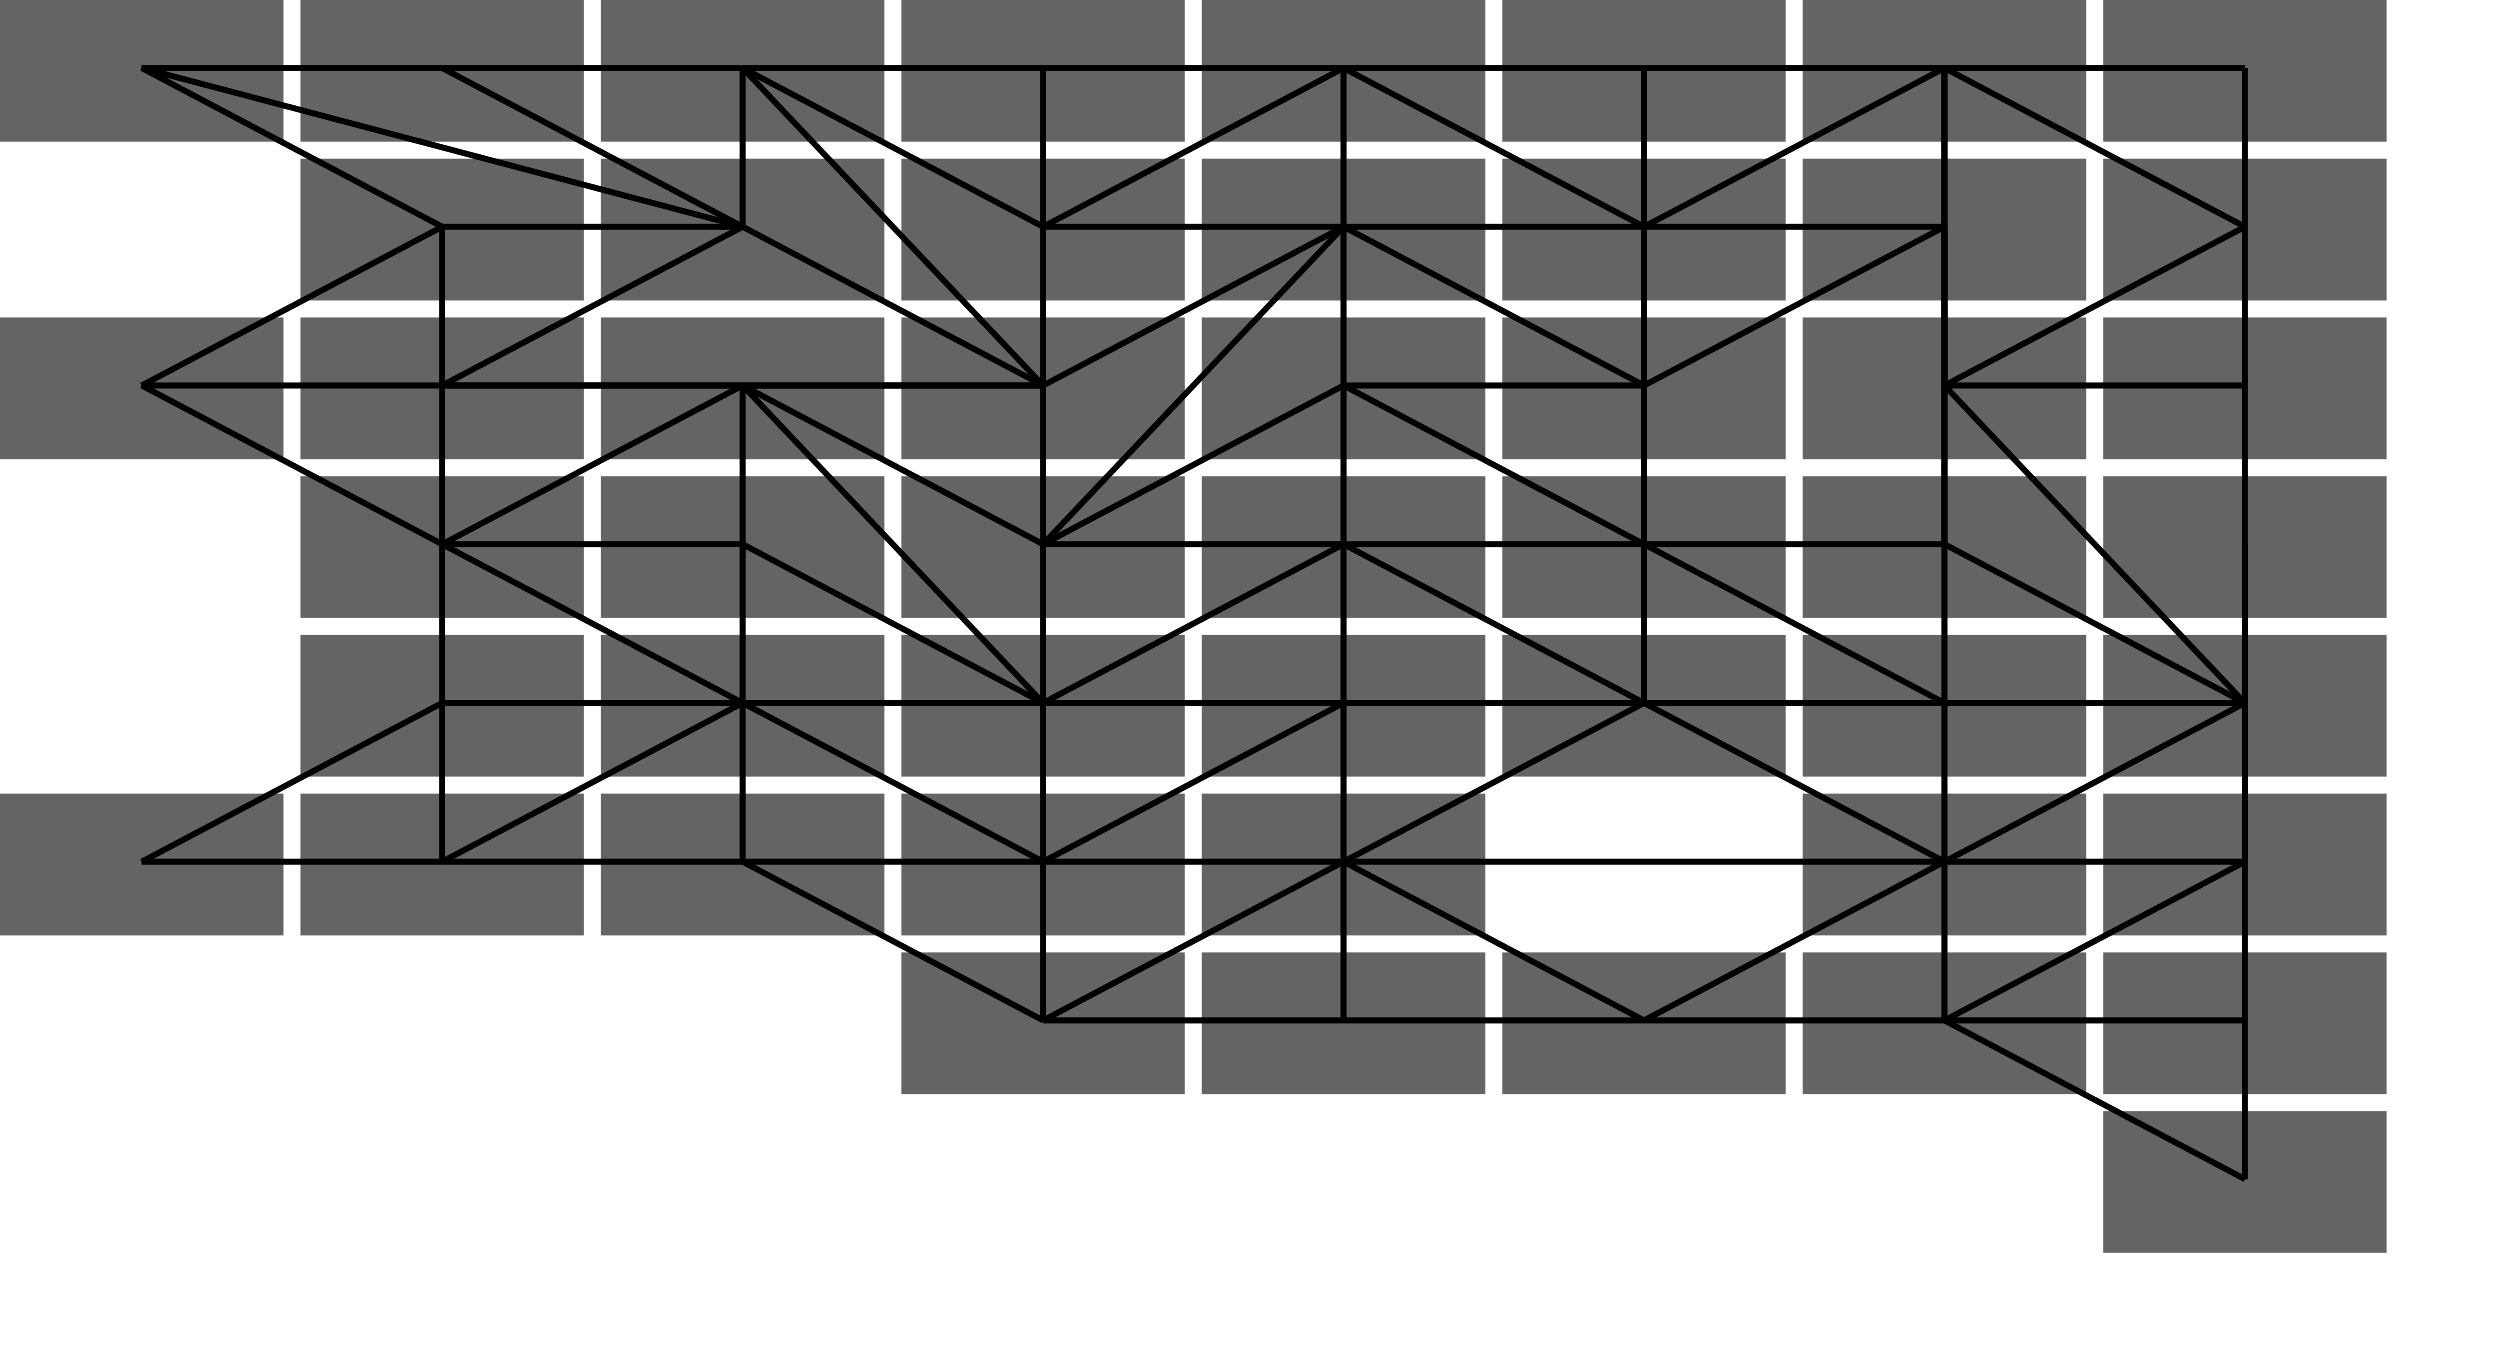
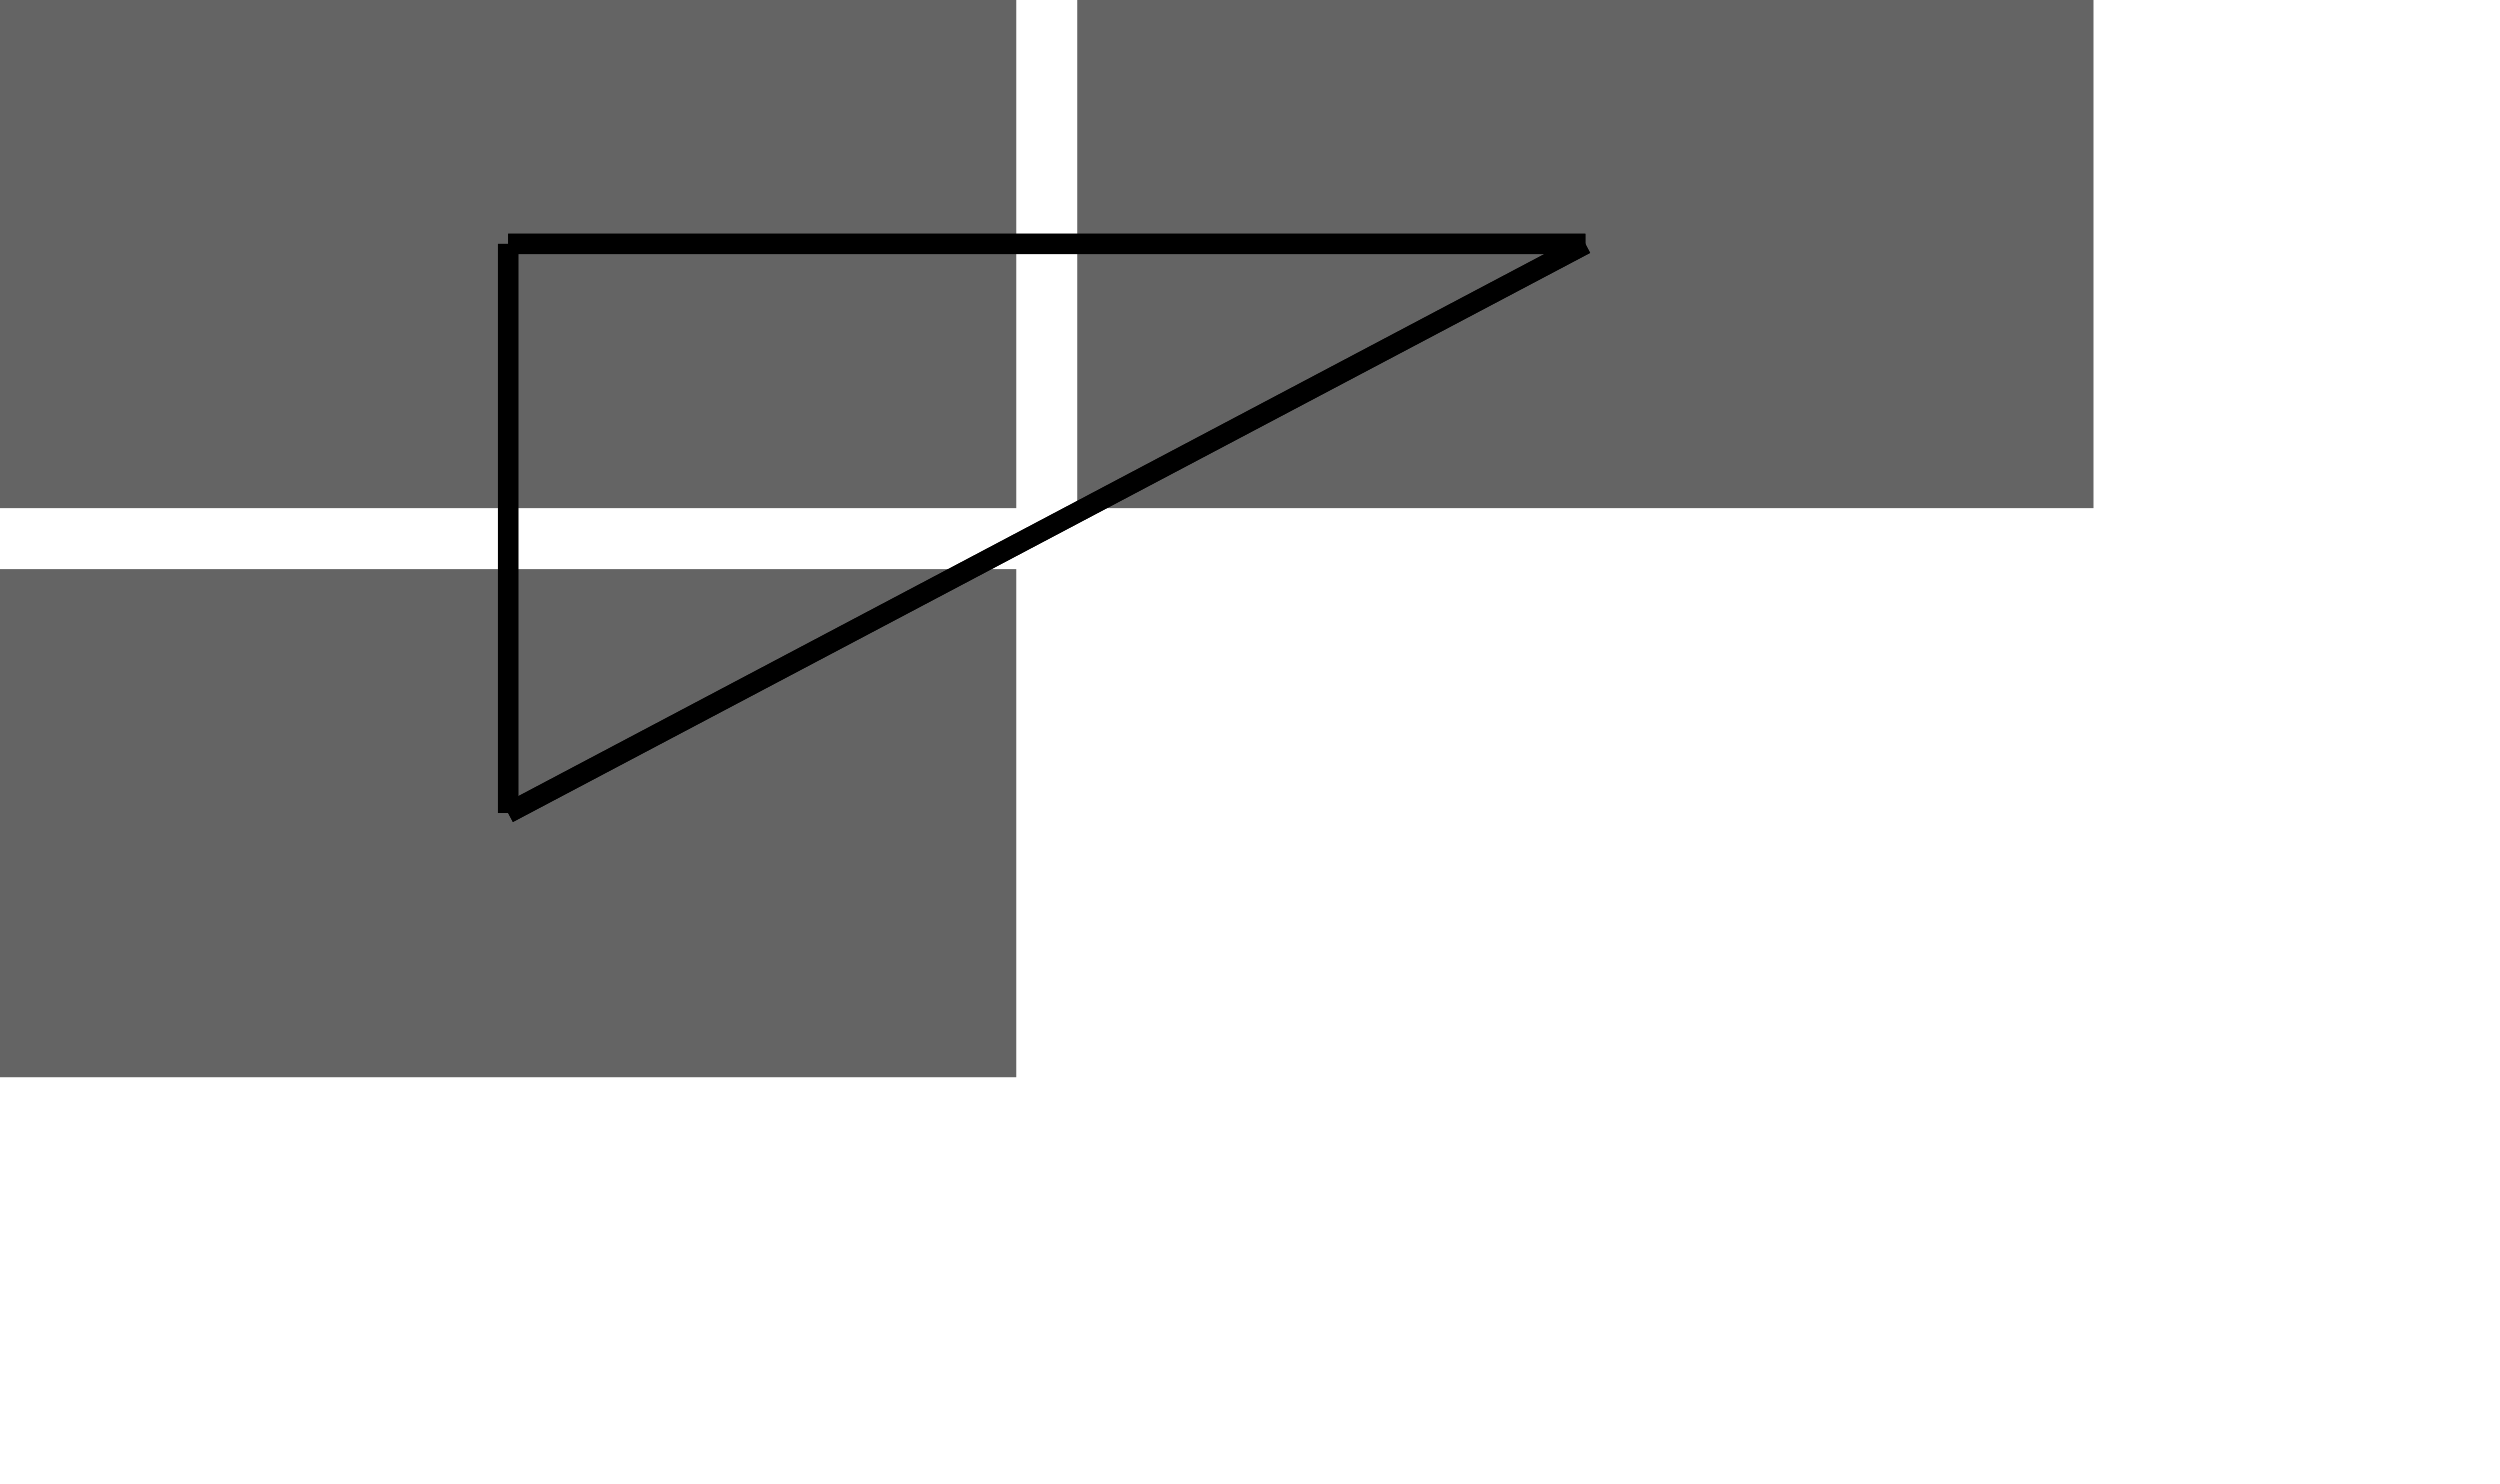
- <svg xmlns="http://www.w3.org/2000/svg" width="441" height="241">
-   <rect x="0" y="0" width="441" height="241" fill="rgb(255,255,255)" />
+ <svg xmlns="http://www.w3.org/2000/svg" width="123" height="73">
+   <rect x="0" y="0" width="123" height="73" fill="rgb(255,255,255)" />
  <rect x="0" y="0" width="50" height="25" fill="rgba(100,100,100,1)" />
-   <rect x="0" y="56" width="50" height="25" fill="rgba(100,100,100,1)" />
-   <rect x="0" y="140" width="50" height="25" fill="rgba(100,100,100,1)" />
+   <rect x="0" y="28" width="50" height="25" fill="rgba(100,100,100,1)" />
  <rect x="53" y="0" width="50" height="25" fill="rgba(100,100,100,1)" />
-   <rect x="53" y="28" width="50" height="25" fill="rgba(100,100,100,1)" />
-   <rect x="53" y="56" width="50" height="25" fill="rgba(100,100,100,1)" />
-   <rect x="53" y="84" width="50" height="25" fill="rgba(100,100,100,1)" />
-   <rect x="53" y="112" width="50" height="25" fill="rgba(100,100,100,1)" />
-   <rect x="53" y="140" width="50" height="25" fill="rgba(100,100,100,1)" />
-   <rect x="106" y="0" width="50" height="25" fill="rgba(100,100,100,1)" />
-   <rect x="106" y="28" width="50" height="25" fill="rgba(100,100,100,1)" />
-   <rect x="106" y="56" width="50" height="25" fill="rgba(100,100,100,1)" />
-   <rect x="106" y="84" width="50" height="25" fill="rgba(100,100,100,1)" />
-   <rect x="106" y="112" width="50" height="25" fill="rgba(100,100,100,1)" />
-   <rect x="106" y="140" width="50" height="25" fill="rgba(100,100,100,1)" />
-   <rect x="159" y="0" width="50" height="25" fill="rgba(100,100,100,1)" />
-   <rect x="159" y="28" width="50" height="25" fill="rgba(100,100,100,1)" />
-   <rect x="159" y="56" width="50" height="25" fill="rgba(100,100,100,1)" />
-   <rect x="159" y="84" width="50" height="25" fill="rgba(100,100,100,1)" />
-   <rect x="159" y="112" width="50" height="25" fill="rgba(100,100,100,1)" />
-   <rect x="159" y="140" width="50" height="25" fill="rgba(100,100,100,1)" />
-   <rect x="159" y="168" width="50" height="25" fill="rgba(100,100,100,1)" />
-   <rect x="212" y="0" width="50" height="25" fill="rgba(100,100,100,1)" />
-   <rect x="212" y="28" width="50" height="25" fill="rgba(100,100,100,1)" />
-   <rect x="212" y="56" width="50" height="25" fill="rgba(100,100,100,1)" />
-   <rect x="212" y="84" width="50" height="25" fill="rgba(100,100,100,1)" />
-   <rect x="212" y="112" width="50" height="25" fill="rgba(100,100,100,1)" />
-   <rect x="212" y="140" width="50" height="25" fill="rgba(100,100,100,1)" />
-   <rect x="212" y="168" width="50" height="25" fill="rgba(100,100,100,1)" />
-   <rect x="265" y="0" width="50" height="25" fill="rgba(100,100,100,1)" />
-   <rect x="265" y="28" width="50" height="25" fill="rgba(100,100,100,1)" />
-   <rect x="265" y="56" width="50" height="25" fill="rgba(100,100,100,1)" />
-   <rect x="265" y="84" width="50" height="25" fill="rgba(100,100,100,1)" />
-   <rect x="265" y="112" width="50" height="25" fill="rgba(100,100,100,1)" />
-   <rect x="265" y="168" width="50" height="25" fill="rgba(100,100,100,1)" />
-   <rect x="318" y="0" width="50" height="25" fill="rgba(100,100,100,1)" />
-   <rect x="318" y="28" width="50" height="25" fill="rgba(100,100,100,1)" />
-   <rect x="318" y="56" width="50" height="25" fill="rgba(100,100,100,1)" />
-   <rect x="318" y="84" width="50" height="25" fill="rgba(100,100,100,1)" />
-   <rect x="318" y="112" width="50" height="25" fill="rgba(100,100,100,1)" />
-   <rect x="318" y="140" width="50" height="25" fill="rgba(100,100,100,1)" />
-   <rect x="318" y="168" width="50" height="25" fill="rgba(100,100,100,1)" />
-   <rect x="371" y="0" width="50" height="25" fill="rgba(100,100,100,1)" />
-   <rect x="371" y="28" width="50" height="25" fill="rgba(100,100,100,1)" />
-   <rect x="371" y="56" width="50" height="25" fill="rgba(100,100,100,1)" />
-   <rect x="371" y="84" width="50" height="25" fill="rgba(100,100,100,1)" />
-   <rect x="371" y="112" width="50" height="25" fill="rgba(100,100,100,1)" />
-   <rect x="371" y="140" width="50" height="25" fill="rgba(100,100,100,1)" />
-   <rect x="371" y="168" width="50" height="25" fill="rgba(100,100,100,1)" />
-   <rect x="371" y="196" width="50" height="25" fill="rgba(100,100,100,1)" />
-   <line x1="184" y1="180" x2="237" y2="180" stroke="black" stroke-width="1" />
-   <line x1="184" y1="180" x2="237" y2="152" stroke="black" stroke-width="1" />
-   <line x1="184" y1="180" x2="184" y2="152" stroke="black" stroke-width="1" />
-   <line x1="184" y1="180" x2="131" y2="152" stroke="black" stroke-width="1" />
-   <line x1="237" y1="180" x2="184" y2="180" stroke="black" stroke-width="1" />
-   <line x1="237" y1="180" x2="237" y2="152" stroke="black" stroke-width="1" />
-   <line x1="237" y1="180" x2="290" y2="180" stroke="black" stroke-width="1" />
-   <line x1="237" y1="152" x2="184" y2="180" stroke="black" stroke-width="1" />
-   <line x1="237" y1="152" x2="237" y2="180" stroke="black" stroke-width="1" />
-   <line x1="237" y1="152" x2="184" y2="152" stroke="black" stroke-width="1" />
-   <line x1="237" y1="152" x2="237" y2="124" stroke="black" stroke-width="1" />
-   <line x1="237" y1="152" x2="290" y2="180" stroke="black" stroke-width="1" />
-   <line x1="237" y1="152" x2="343" y2="152" stroke="black" stroke-width="1" />
-   <line x1="237" y1="152" x2="290" y2="124" stroke="black" stroke-width="1" />
-   <line x1="184" y1="152" x2="184" y2="180" stroke="black" stroke-width="1" />
-   <line x1="184" y1="152" x2="237" y2="152" stroke="black" stroke-width="1" />
-   <line x1="184" y1="152" x2="184" y2="124" stroke="black" stroke-width="1" />
-   <line x1="184" y1="152" x2="237" y2="124" stroke="black" stroke-width="1" />
-   <line x1="184" y1="152" x2="131" y2="124" stroke="black" stroke-width="1" />
-   <line x1="184" y1="152" x2="131" y2="152" stroke="black" stroke-width="1" />
-   <line x1="184" y1="124" x2="184" y2="152" stroke="black" stroke-width="1" />
-   <line x1="184" y1="124" x2="237" y2="124" stroke="black" stroke-width="1" />
-   <line x1="184" y1="124" x2="131" y2="96" stroke="black" stroke-width="1" />
-   <line x1="184" y1="124" x2="131" y2="124" stroke="black" stroke-width="1" />
-   <line x1="184" y1="124" x2="131" y2="68" stroke="black" stroke-width="1" />
-   <line x1="184" y1="124" x2="184" y2="96" stroke="black" stroke-width="1" />
-   <line x1="184" y1="124" x2="237" y2="96" stroke="black" stroke-width="1" />
-   <line x1="237" y1="124" x2="237" y2="152" stroke="black" stroke-width="1" />
-   <line x1="237" y1="124" x2="184" y2="152" stroke="black" stroke-width="1" />
-   <line x1="237" y1="124" x2="184" y2="124" stroke="black" stroke-width="1" />
-   <line x1="237" y1="124" x2="290" y2="124" stroke="black" stroke-width="1" />
-   <line x1="237" y1="124" x2="237" y2="96" stroke="black" stroke-width="1" />
-   <line x1="78" y1="124" x2="131" y2="124" stroke="black" stroke-width="1" />
-   <line x1="78" y1="124" x2="78" y2="152" stroke="black" stroke-width="1" />
-   <line x1="78" y1="124" x2="25" y2="152" stroke="black" stroke-width="1" />
-   <line x1="78" y1="124" x2="78" y2="96" stroke="black" stroke-width="1" />
-   <line x1="131" y1="96" x2="184" y2="124" stroke="black" stroke-width="1" />
-   <line x1="131" y1="96" x2="131" y2="124" stroke="black" stroke-width="1" />
-   <line x1="131" y1="96" x2="131" y2="68" stroke="black" stroke-width="1" />
-   <line x1="131" y1="96" x2="78" y2="96" stroke="black" stroke-width="1" />
-   <line x1="131" y1="124" x2="184" y2="152" stroke="black" stroke-width="1" />
-   <line x1="131" y1="124" x2="184" y2="124" stroke="black" stroke-width="1" />
-   <line x1="131" y1="124" x2="78" y2="124" stroke="black" stroke-width="1" />
-   <line x1="131" y1="124" x2="131" y2="96" stroke="black" stroke-width="1" />
-   <line x1="131" y1="124" x2="131" y2="152" stroke="black" stroke-width="1" />
-   <line x1="131" y1="124" x2="78" y2="152" stroke="black" stroke-width="1" />
-   <line x1="131" y1="124" x2="78" y2="96" stroke="black" stroke-width="1" />
-   <line x1="131" y1="152" x2="184" y2="180" stroke="black" stroke-width="1" />
-   <line x1="131" y1="152" x2="184" y2="152" stroke="black" stroke-width="1" />
-   <line x1="131" y1="152" x2="131" y2="124" stroke="black" stroke-width="1" />
-   <line x1="131" y1="152" x2="78" y2="152" stroke="black" stroke-width="1" />
-   <line x1="78" y1="152" x2="78" y2="124" stroke="black" stroke-width="1" />
-   <line x1="78" y1="152" x2="131" y2="124" stroke="black" stroke-width="1" />
-   <line x1="78" y1="152" x2="131" y2="152" stroke="black" stroke-width="1" />
-   <line x1="78" y1="152" x2="25" y2="152" stroke="black" stroke-width="1" />
-   <line x1="25" y1="152" x2="78" y2="124" stroke="black" stroke-width="1" />
-   <line x1="25" y1="152" x2="78" y2="152" stroke="black" stroke-width="1" />
-   <line x1="131" y1="68" x2="184" y2="124" stroke="black" stroke-width="1" />
-   <line x1="131" y1="68" x2="131" y2="96" stroke="black" stroke-width="1" />
-   <line x1="131" y1="68" x2="184" y2="68" stroke="black" stroke-width="1" />
-   <line x1="131" y1="68" x2="184" y2="96" stroke="black" stroke-width="1" />
-   <line x1="131" y1="68" x2="78" y2="96" stroke="black" stroke-width="1" />
-   <line x1="131" y1="68" x2="78" y2="68" stroke="black" stroke-width="1" />
-   <line x1="184" y1="68" x2="131" y2="68" stroke="black" stroke-width="1" />
-   <line x1="184" y1="68" x2="184" y2="96" stroke="black" stroke-width="1" />
-   <line x1="184" y1="68" x2="131" y2="12" stroke="black" stroke-width="1" />
-   <line x1="184" y1="68" x2="184" y2="40" stroke="black" stroke-width="1" />
-   <line x1="184" y1="68" x2="78" y2="68" stroke="black" stroke-width="1" />
-   <line x1="184" y1="68" x2="131" y2="40" stroke="black" stroke-width="1" />
-   <line x1="184" y1="68" x2="237" y2="40" stroke="black" stroke-width="1" />
-   <line x1="184" y1="96" x2="184" y2="124" stroke="black" stroke-width="1" />
-   <line x1="184" y1="96" x2="131" y2="68" stroke="black" stroke-width="1" />
-   <line x1="184" y1="96" x2="184" y2="68" stroke="black" stroke-width="1" />
-   <line x1="184" y1="96" x2="237" y2="40" stroke="black" stroke-width="1" />
-   <line x1="184" y1="96" x2="237" y2="68" stroke="black" stroke-width="1" />
-   <line x1="184" y1="96" x2="237" y2="96" stroke="black" stroke-width="1" />
-   <line x1="184" y1="12" x2="131" y2="12" stroke="black" stroke-width="1" />
-   <line x1="184" y1="12" x2="184" y2="40" stroke="black" stroke-width="1" />
-   <line x1="184" y1="12" x2="237" y2="12" stroke="black" stroke-width="1" />
-   <line x1="131" y1="12" x2="184" y2="68" stroke="black" stroke-width="1" />
-   <line x1="131" y1="12" x2="184" y2="12" stroke="black" stroke-width="1" />
-   <line x1="131" y1="12" x2="184" y2="40" stroke="black" stroke-width="1" />
-   <line x1="131" y1="12" x2="131" y2="40" stroke="black" stroke-width="1" />
-   <line x1="131" y1="12" x2="78" y2="12" stroke="black" stroke-width="1" />
-   <line x1="184" y1="40" x2="184" y2="68" stroke="black" stroke-width="1" />
-   <line x1="184" y1="40" x2="184" y2="12" stroke="black" stroke-width="1" />
-   <line x1="184" y1="40" x2="131" y2="12" stroke="black" stroke-width="1" />
-   <line x1="184" y1="40" x2="237" y2="40" stroke="black" stroke-width="1" />
-   <line x1="184" y1="40" x2="237" y2="12" stroke="black" stroke-width="1" />
-   <line x1="78" y1="96" x2="78" y2="124" stroke="black" stroke-width="1" />
-   <line x1="78" y1="96" x2="131" y2="96" stroke="black" stroke-width="1" />
-   <line x1="78" y1="96" x2="131" y2="124" stroke="black" stroke-width="1" />
-   <line x1="78" y1="96" x2="131" y2="68" stroke="black" stroke-width="1" />
-   <line x1="78" y1="96" x2="78" y2="68" stroke="black" stroke-width="1" />
-   <line x1="78" y1="96" x2="25" y2="68" stroke="black" stroke-width="1" />
-   <line x1="78" y1="68" x2="131" y2="68" stroke="black" stroke-width="1" />
-   <line x1="78" y1="68" x2="184" y2="68" stroke="black" stroke-width="1" />
-   <line x1="78" y1="68" x2="78" y2="96" stroke="black" stroke-width="1" />
-   <line x1="78" y1="68" x2="25" y2="68" stroke="black" stroke-width="1" />
-   <line x1="78" y1="68" x2="131" y2="40" stroke="black" stroke-width="1" />
-   <line x1="78" y1="68" x2="78" y2="40" stroke="black" stroke-width="1" />
-   <line x1="25" y1="68" x2="78" y2="96" stroke="black" stroke-width="1" />
-   <line x1="25" y1="68" x2="78" y2="68" stroke="black" stroke-width="1" />
-   <line x1="25" y1="68" x2="78" y2="40" stroke="black" stroke-width="1" />
-   <line x1="131" y1="40" x2="184" y2="68" stroke="black" stroke-width="1" />
-   <line x1="131" y1="40" x2="131" y2="12" stroke="black" stroke-width="1" />
-   <line x1="131" y1="40" x2="78" y2="68" stroke="black" stroke-width="1" />
-   <line x1="131" y1="40" x2="78" y2="40" stroke="black" stroke-width="1" />
-   <line x1="131" y1="40" x2="78" y2="12" stroke="black" stroke-width="1" />
-   <line x1="131" y1="40" x2="25" y2="12" stroke="black" stroke-width="1" />
-   <line x1="78" y1="40" x2="78" y2="68" stroke="black" stroke-width="1" />
-   <line x1="78" y1="40" x2="25" y2="68" stroke="black" stroke-width="1" />
-   <line x1="78" y1="40" x2="131" y2="40" stroke="black" stroke-width="1" />
-   <line x1="78" y1="40" x2="25" y2="12" stroke="black" stroke-width="1" />
-   <line x1="78" y1="12" x2="131" y2="12" stroke="black" stroke-width="1" />
-   <line x1="78" y1="12" x2="131" y2="40" stroke="black" stroke-width="1" />
  <line x1="78" y1="12" x2="25" y2="12" stroke="black" stroke-width="1" />
-   <line x1="25" y1="12" x2="131" y2="40" stroke="black" stroke-width="1" />
-   <line x1="25" y1="12" x2="78" y2="40" stroke="black" stroke-width="1" />
+   <line x1="78" y1="12" x2="25" y2="40" stroke="black" stroke-width="1" />
  <line x1="25" y1="12" x2="78" y2="12" stroke="black" stroke-width="1" />
-   <line x1="290" y1="68" x2="237" y2="40" stroke="black" stroke-width="1" />
-   <line x1="290" y1="68" x2="237" y2="68" stroke="black" stroke-width="1" />
-   <line x1="290" y1="68" x2="290" y2="40" stroke="black" stroke-width="1" />
-   <line x1="290" y1="68" x2="343" y2="40" stroke="black" stroke-width="1" />
-   <line x1="290" y1="68" x2="290" y2="96" stroke="black" stroke-width="1" />
-   <line x1="237" y1="40" x2="184" y2="68" stroke="black" stroke-width="1" />
-   <line x1="237" y1="40" x2="184" y2="96" stroke="black" stroke-width="1" />
-   <line x1="237" y1="40" x2="184" y2="40" stroke="black" stroke-width="1" />
-   <line x1="237" y1="40" x2="290" y2="68" stroke="black" stroke-width="1" />
-   <line x1="237" y1="40" x2="237" y2="68" stroke="black" stroke-width="1" />
-   <line x1="237" y1="40" x2="237" y2="12" stroke="black" stroke-width="1" />
-   <line x1="237" y1="40" x2="290" y2="40" stroke="black" stroke-width="1" />
-   <line x1="237" y1="68" x2="184" y2="96" stroke="black" stroke-width="1" />
-   <line x1="237" y1="68" x2="290" y2="68" stroke="black" stroke-width="1" />
-   <line x1="237" y1="68" x2="237" y2="40" stroke="black" stroke-width="1" />
-   <line x1="237" y1="68" x2="237" y2="96" stroke="black" stroke-width="1" />
-   <line x1="237" y1="68" x2="290" y2="96" stroke="black" stroke-width="1" />
-   <line x1="237" y1="12" x2="184" y2="12" stroke="black" stroke-width="1" />
-   <line x1="237" y1="12" x2="184" y2="40" stroke="black" stroke-width="1" />
-   <line x1="237" y1="12" x2="237" y2="40" stroke="black" stroke-width="1" />
-   <line x1="237" y1="12" x2="290" y2="40" stroke="black" stroke-width="1" />
-   <line x1="237" y1="12" x2="290" y2="12" stroke="black" stroke-width="1" />
-   <line x1="290" y1="40" x2="290" y2="68" stroke="black" stroke-width="1" />
-   <line x1="290" y1="40" x2="237" y2="40" stroke="black" stroke-width="1" />
-   <line x1="290" y1="40" x2="237" y2="12" stroke="black" stroke-width="1" />
-   <line x1="290" y1="40" x2="290" y2="12" stroke="black" stroke-width="1" />
-   <line x1="290" y1="40" x2="343" y2="40" stroke="black" stroke-width="1" />
-   <line x1="290" y1="40" x2="343" y2="12" stroke="black" stroke-width="1" />
-   <line x1="290" y1="12" x2="237" y2="12" stroke="black" stroke-width="1" />
-   <line x1="290" y1="12" x2="290" y2="40" stroke="black" stroke-width="1" />
-   <line x1="290" y1="12" x2="343" y2="12" stroke="black" stroke-width="1" />
-   <line x1="396" y1="68" x2="343" y2="68" stroke="black" stroke-width="1" />
-   <line x1="396" y1="68" x2="396" y2="40" stroke="black" stroke-width="1" />
-   <line x1="396" y1="68" x2="396" y2="96" stroke="black" stroke-width="1" />
-   <line x1="343" y1="68" x2="396" y2="68" stroke="black" stroke-width="1" />
-   <line x1="343" y1="68" x2="343" y2="40" stroke="black" stroke-width="1" />
-   <line x1="343" y1="68" x2="343" y2="12" stroke="black" stroke-width="1" />
-   <line x1="343" y1="68" x2="396" y2="40" stroke="black" stroke-width="1" />
-   <line x1="343" y1="68" x2="343" y2="96" stroke="black" stroke-width="1" />
-   <line x1="343" y1="68" x2="396" y2="124" stroke="black" stroke-width="1" />
-   <line x1="343" y1="40" x2="290" y2="68" stroke="black" stroke-width="1" />
-   <line x1="343" y1="40" x2="290" y2="40" stroke="black" stroke-width="1" />
-   <line x1="343" y1="40" x2="343" y2="68" stroke="black" stroke-width="1" />
-   <line x1="343" y1="40" x2="343" y2="12" stroke="black" stroke-width="1" />
-   <line x1="343" y1="40" x2="343" y2="96" stroke="black" stroke-width="1" />
-   <line x1="396" y1="12" x2="343" y2="12" stroke="black" stroke-width="1" />
-   <line x1="396" y1="12" x2="396" y2="40" stroke="black" stroke-width="1" />
-   <line x1="343" y1="12" x2="290" y2="40" stroke="black" stroke-width="1" />
-   <line x1="343" y1="12" x2="290" y2="12" stroke="black" stroke-width="1" />
-   <line x1="343" y1="12" x2="343" y2="68" stroke="black" stroke-width="1" />
-   <line x1="343" y1="12" x2="343" y2="40" stroke="black" stroke-width="1" />
-   <line x1="343" y1="12" x2="396" y2="12" stroke="black" stroke-width="1" />
-   <line x1="343" y1="12" x2="396" y2="40" stroke="black" stroke-width="1" />
-   <line x1="396" y1="40" x2="396" y2="68" stroke="black" stroke-width="1" />
-   <line x1="396" y1="40" x2="343" y2="68" stroke="black" stroke-width="1" />
-   <line x1="396" y1="40" x2="396" y2="12" stroke="black" stroke-width="1" />
-   <line x1="396" y1="40" x2="343" y2="12" stroke="black" stroke-width="1" />
-   <line x1="290" y1="180" x2="237" y2="180" stroke="black" stroke-width="1" />
-   <line x1="290" y1="180" x2="237" y2="152" stroke="black" stroke-width="1" />
-   <line x1="290" y1="180" x2="343" y2="152" stroke="black" stroke-width="1" />
-   <line x1="290" y1="180" x2="343" y2="180" stroke="black" stroke-width="1" />
-   <line x1="343" y1="152" x2="237" y2="152" stroke="black" stroke-width="1" />
-   <line x1="343" y1="152" x2="290" y2="180" stroke="black" stroke-width="1" />
-   <line x1="343" y1="152" x2="343" y2="180" stroke="black" stroke-width="1" />
-   <line x1="343" y1="152" x2="396" y2="152" stroke="black" stroke-width="1" />
-   <line x1="343" y1="152" x2="396" y2="124" stroke="black" stroke-width="1" />
-   <line x1="343" y1="152" x2="343" y2="124" stroke="black" stroke-width="1" />
-   <line x1="343" y1="152" x2="290" y2="124" stroke="black" stroke-width="1" />
-   <line x1="343" y1="180" x2="290" y2="180" stroke="black" stroke-width="1" />
-   <line x1="343" y1="180" x2="343" y2="152" stroke="black" stroke-width="1" />
-   <line x1="343" y1="180" x2="396" y2="152" stroke="black" stroke-width="1" />
-   <line x1="343" y1="180" x2="396" y2="180" stroke="black" stroke-width="1" />
-   <line x1="343" y1="180" x2="396" y2="208" stroke="black" stroke-width="1" />
-   <line x1="396" y1="152" x2="343" y2="152" stroke="black" stroke-width="1" />
-   <line x1="396" y1="152" x2="343" y2="180" stroke="black" stroke-width="1" />
-   <line x1="396" y1="152" x2="396" y2="180" stroke="black" stroke-width="1" />
-   <line x1="396" y1="152" x2="396" y2="96" stroke="black" stroke-width="1" />
-   <line x1="396" y1="152" x2="396" y2="124" stroke="black" stroke-width="1" />
-   <line x1="396" y1="180" x2="343" y2="180" stroke="black" stroke-width="1" />
-   <line x1="396" y1="180" x2="396" y2="152" stroke="black" stroke-width="1" />
-   <line x1="396" y1="180" x2="396" y2="208" stroke="black" stroke-width="1" />
-   <line x1="396" y1="208" x2="343" y2="180" stroke="black" stroke-width="1" />
-   <line x1="396" y1="208" x2="396" y2="180" stroke="black" stroke-width="1" />
-   <line x1="396" y1="96" x2="396" y2="68" stroke="black" stroke-width="1" />
-   <line x1="396" y1="96" x2="396" y2="152" stroke="black" stroke-width="1" />
-   <line x1="396" y1="96" x2="396" y2="124" stroke="black" stroke-width="1" />
-   <line x1="343" y1="96" x2="343" y2="68" stroke="black" stroke-width="1" />
-   <line x1="343" y1="96" x2="343" y2="40" stroke="black" stroke-width="1" />
-   <line x1="343" y1="96" x2="396" y2="124" stroke="black" stroke-width="1" />
-   <line x1="343" y1="96" x2="343" y2="124" stroke="black" stroke-width="1" />
-   <line x1="343" y1="96" x2="290" y2="96" stroke="black" stroke-width="1" />
-   <line x1="396" y1="124" x2="343" y2="68" stroke="black" stroke-width="1" />
-   <line x1="396" y1="124" x2="343" y2="152" stroke="black" stroke-width="1" />
-   <line x1="396" y1="124" x2="396" y2="152" stroke="black" stroke-width="1" />
-   <line x1="396" y1="124" x2="396" y2="96" stroke="black" stroke-width="1" />
-   <line x1="396" y1="124" x2="343" y2="96" stroke="black" stroke-width="1" />
-   <line x1="396" y1="124" x2="343" y2="124" stroke="black" stroke-width="1" />
-   <line x1="343" y1="124" x2="343" y2="152" stroke="black" stroke-width="1" />
-   <line x1="343" y1="124" x2="343" y2="96" stroke="black" stroke-width="1" />
-   <line x1="343" y1="124" x2="396" y2="124" stroke="black" stroke-width="1" />
-   <line x1="343" y1="124" x2="290" y2="124" stroke="black" stroke-width="1" />
-   <line x1="343" y1="124" x2="290" y2="96" stroke="black" stroke-width="1" />
-   <line x1="290" y1="124" x2="237" y2="152" stroke="black" stroke-width="1" />
-   <line x1="290" y1="124" x2="237" y2="124" stroke="black" stroke-width="1" />
-   <line x1="290" y1="124" x2="343" y2="152" stroke="black" stroke-width="1" />
-   <line x1="290" y1="124" x2="343" y2="124" stroke="black" stroke-width="1" />
-   <line x1="290" y1="124" x2="237" y2="96" stroke="black" stroke-width="1" />
-   <line x1="290" y1="124" x2="290" y2="96" stroke="black" stroke-width="1" />
-   <line x1="237" y1="96" x2="184" y2="124" stroke="black" stroke-width="1" />
-   <line x1="237" y1="96" x2="237" y2="124" stroke="black" stroke-width="1" />
-   <line x1="237" y1="96" x2="184" y2="96" stroke="black" stroke-width="1" />
-   <line x1="237" y1="96" x2="237" y2="68" stroke="black" stroke-width="1" />
-   <line x1="237" y1="96" x2="290" y2="124" stroke="black" stroke-width="1" />
-   <line x1="237" y1="96" x2="290" y2="96" stroke="black" stroke-width="1" />
-   <line x1="290" y1="96" x2="290" y2="68" stroke="black" stroke-width="1" />
-   <line x1="290" y1="96" x2="237" y2="68" stroke="black" stroke-width="1" />
-   <line x1="290" y1="96" x2="343" y2="96" stroke="black" stroke-width="1" />
-   <line x1="290" y1="96" x2="343" y2="124" stroke="black" stroke-width="1" />
-   <line x1="290" y1="96" x2="290" y2="124" stroke="black" stroke-width="1" />
-   <line x1="290" y1="96" x2="237" y2="96" stroke="black" stroke-width="1" />
+   <line x1="25" y1="12" x2="25" y2="40" stroke="black" stroke-width="1" />
+   <line x1="25" y1="40" x2="78" y2="12" stroke="black" stroke-width="1" />
+   <line x1="25" y1="40" x2="25" y2="12" stroke="black" stroke-width="1" />
</svg>
